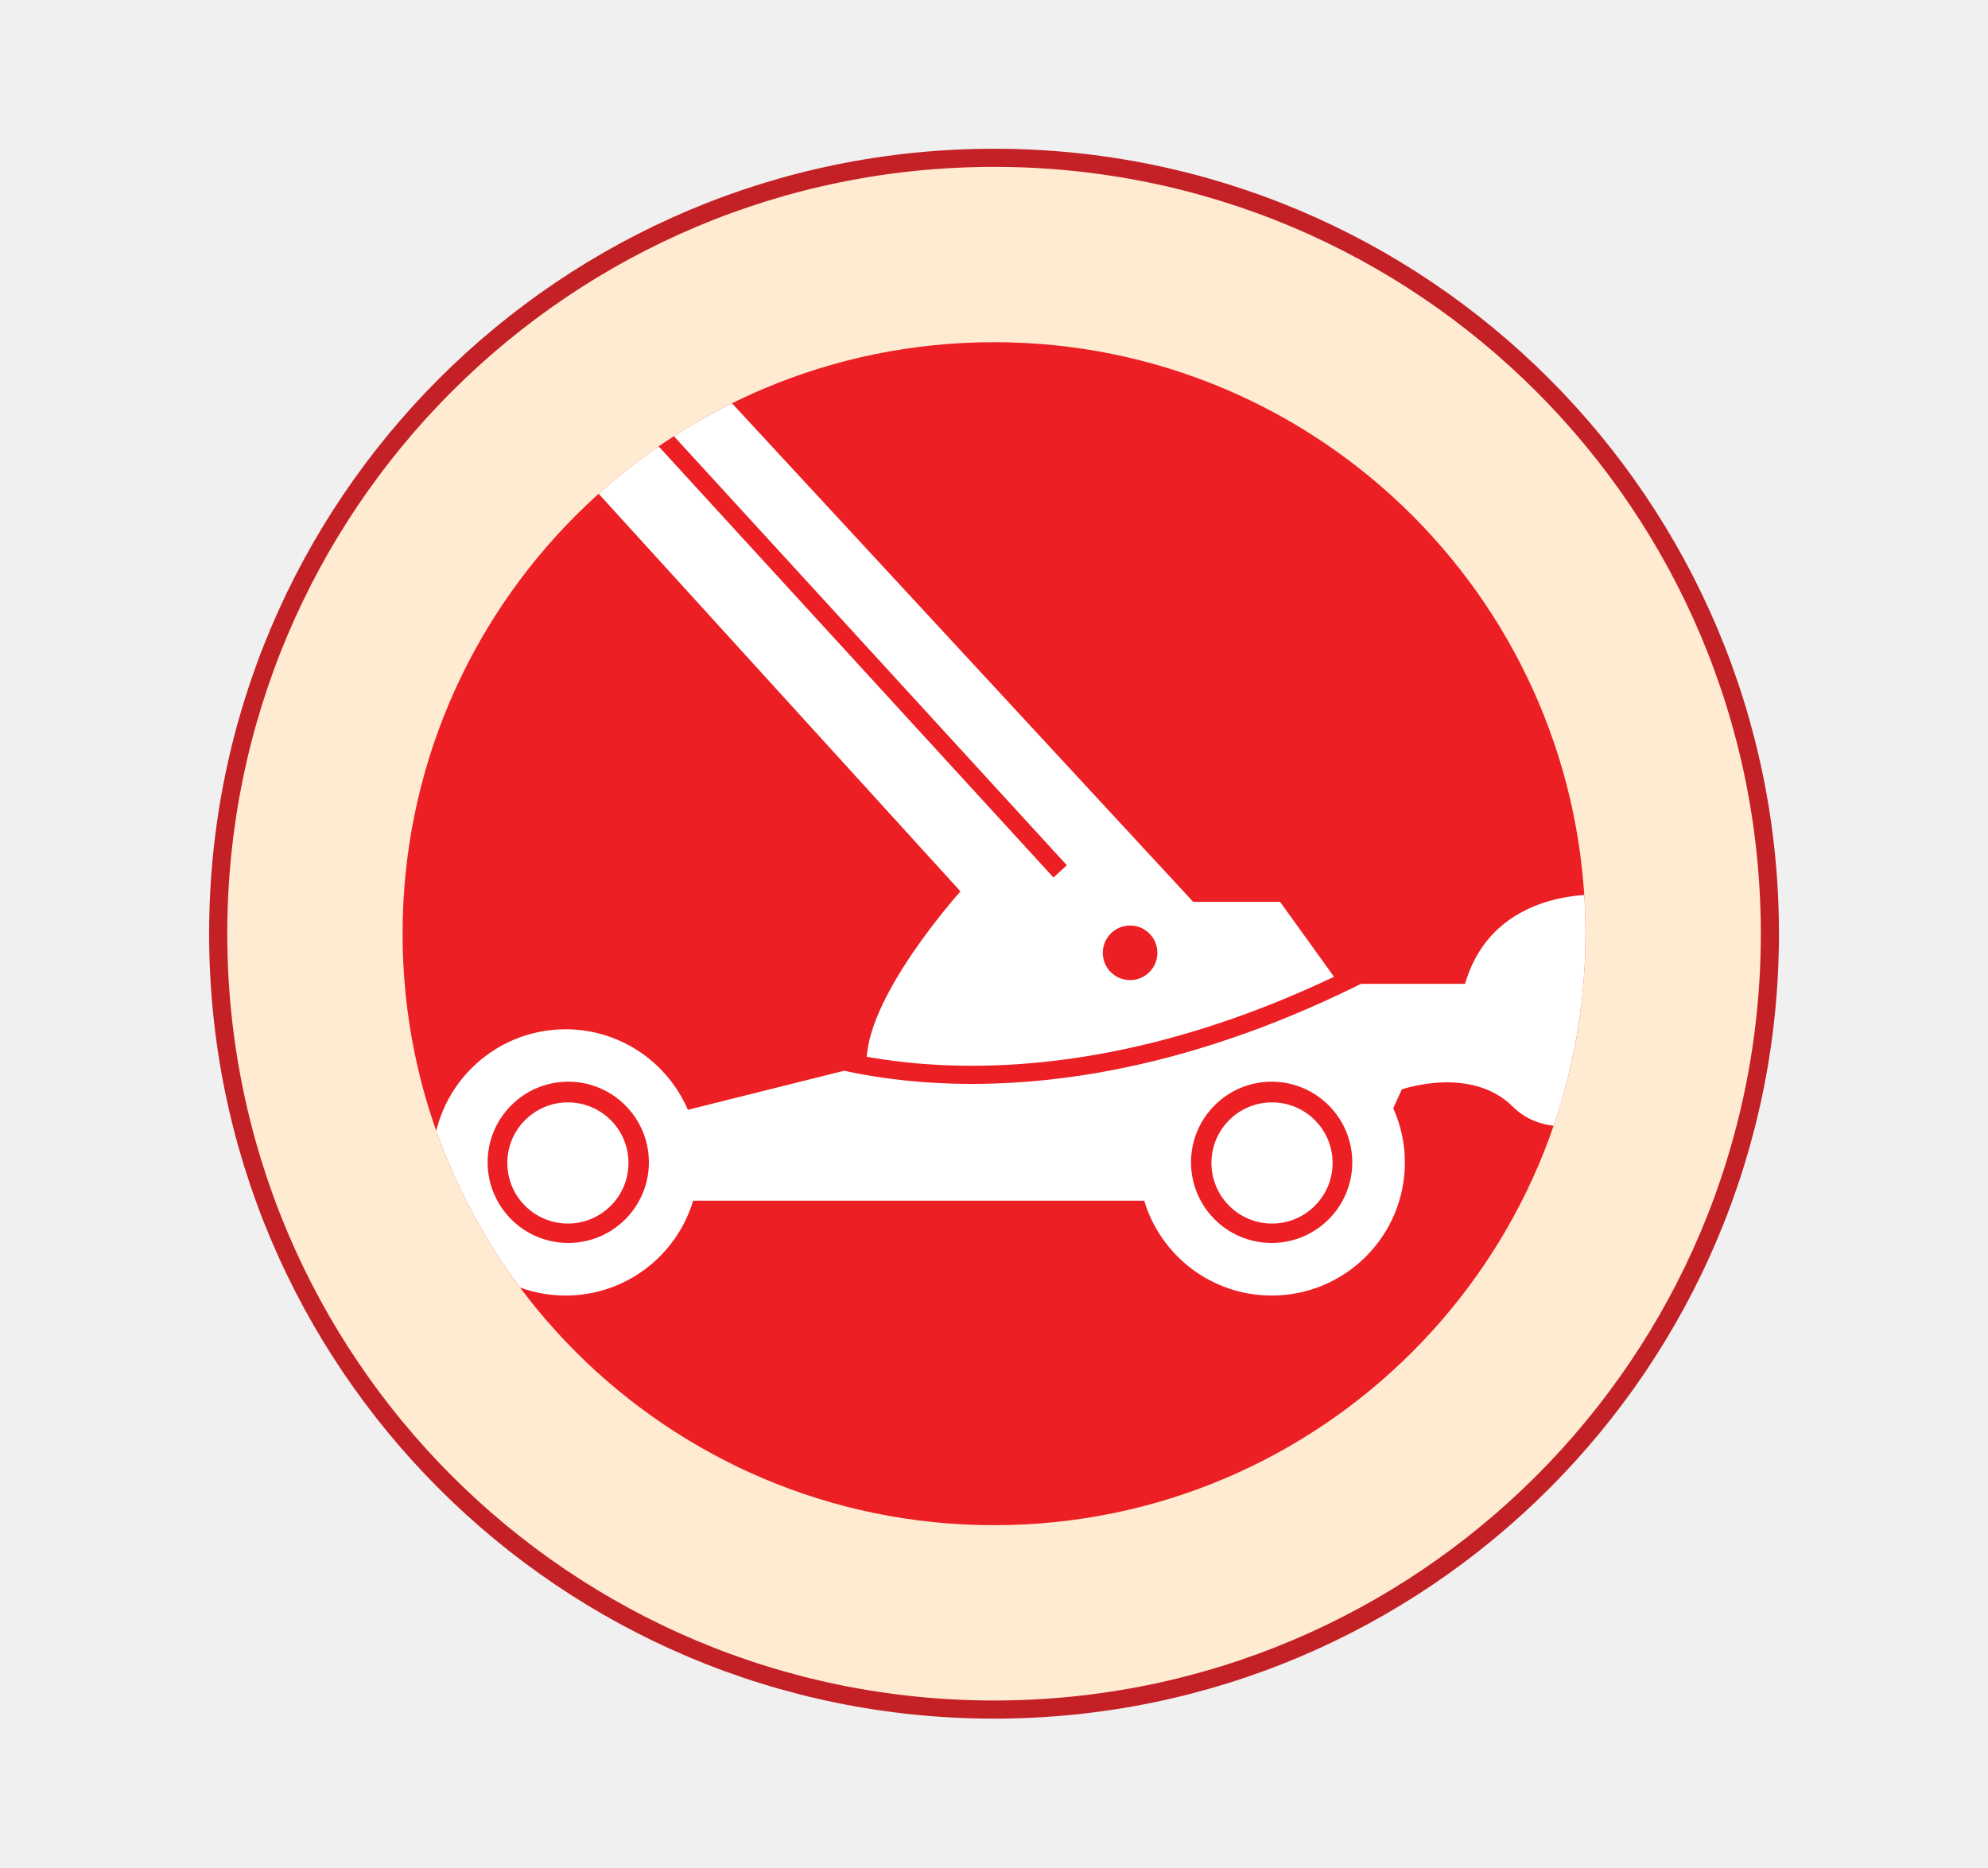
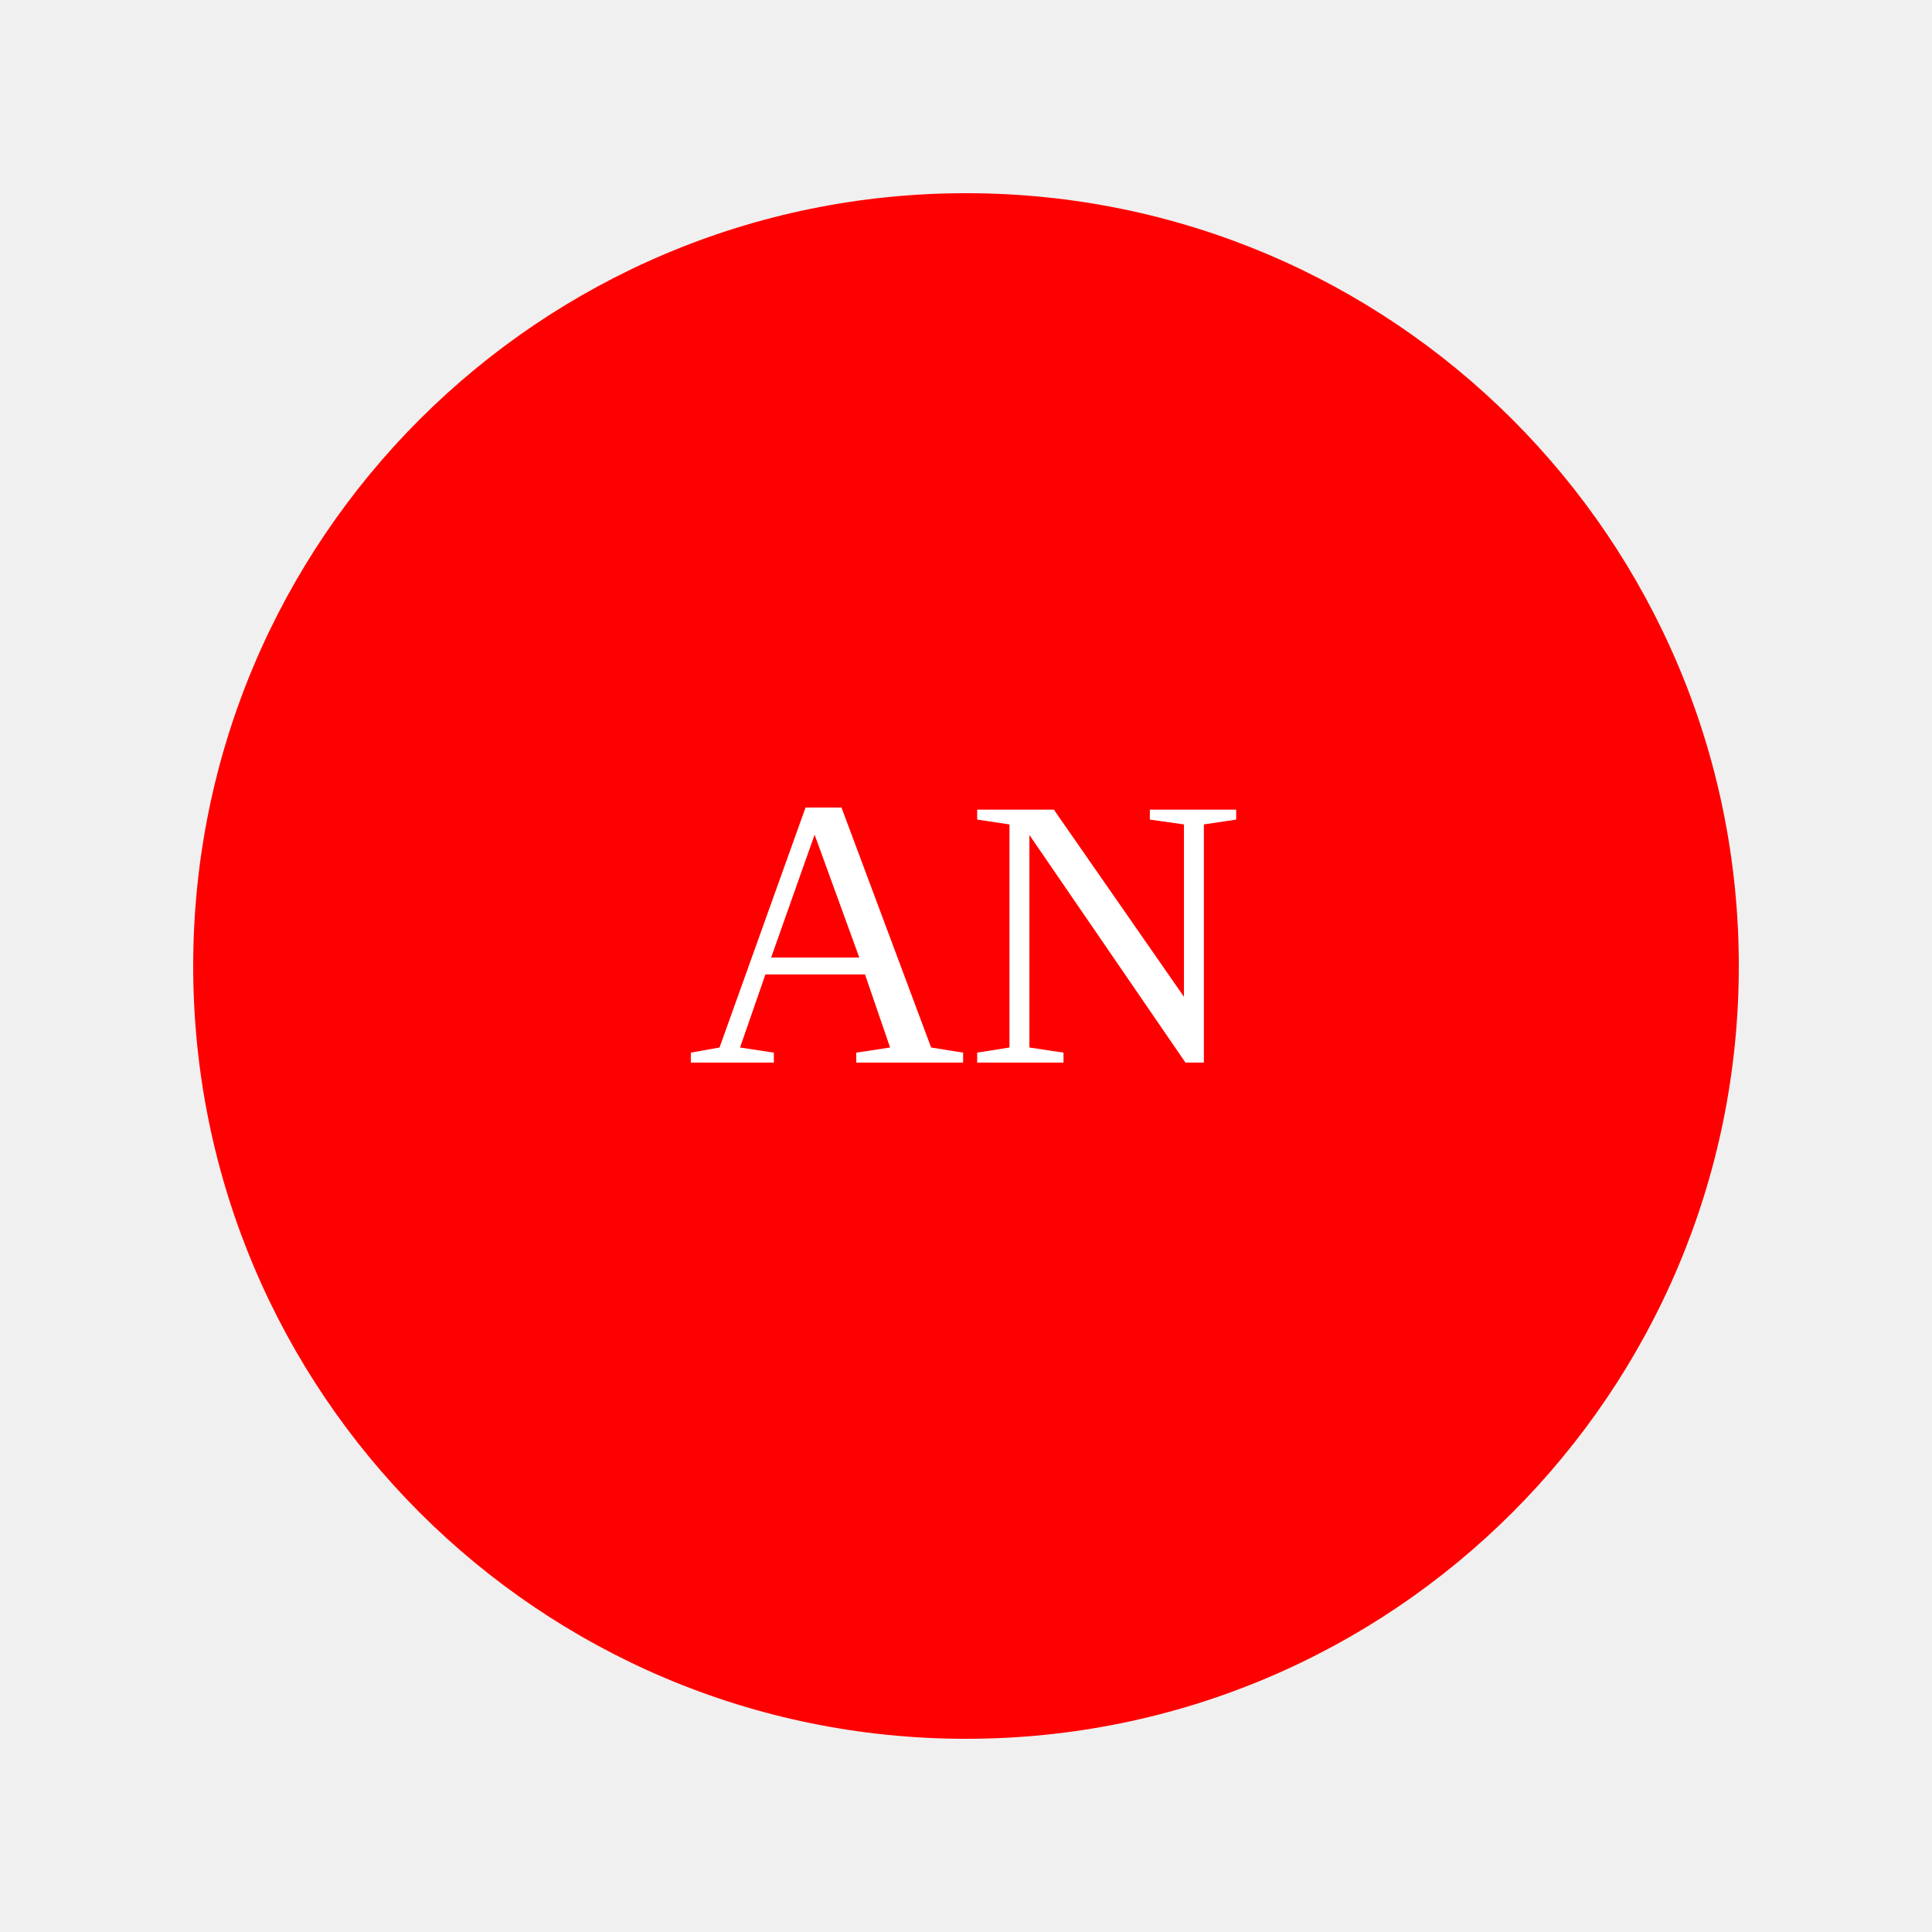
- <svg xmlns="http://www.w3.org/2000/svg" id="Layer_1" data-name="Layer 1" viewBox="0 0 219.21 205.9">
-   <defs>
-     <style>
-       .cls-1, .cls-2 {
-         fill: none;
-       }
- 
-       .cls-3 {
-         clip-path: url(#clippath);
-       }
- 
-       .cls-4 {
-         fill: #ec2024;
-       }
- 
-       .cls-5 {
-         fill: #fff;
-       }
- 
-       .cls-6 {
-         fill: #ffebd2;
-         stroke: #c42126;
-       }
- 
-       .cls-6, .cls-2 {
-         stroke-miterlimit: 10;
-         stroke-width: 2px;
-       }
- 
-       .cls-2 {
-         stroke: #ec2024;
-       }
-     </style>
-     <clipPath id="clippath">
-       <circle class="cls-1" cx="109.61" cy="102.95" r="65.22" />
-     </clipPath>
-   </defs>
-   <circle class="cls-6" cx="109.61" cy="102.95" r="85.55" />
-   <circle class="cls-4" cx="109.61" cy="102.95" r="65.22" />
-   <g class="cls-3">
-     <path class="cls-5" d="M176.85,98.67s-12.14-1.1-15.3,9.81h-13.89l-6.51-9.04h-9.58l-53.24-57.55-14.94,9.67,42.52,46.73s-10.72,11.87-10.34,19.15l-19.72,4.93c-2.25-5.22-7.44-8.88-13.48-8.88-8.11,0-14.68,6.57-14.68,14.68s6.57,14.68,14.68,14.68c6.64,0,12.24-4.41,14.06-10.46h49.74c1.81,6.05,7.42,10.46,14.06,10.46,8.11,0,14.68-6.57,14.68-14.68,0-2.13-.46-4.14-1.28-5.97l.94-2.08s7.66-2.68,12.26,1.92c4.6,4.6,12.64,.38,12.64,.38l-2.61-23.75Zm-114.19,38.38c-4.91,0-8.89-3.98-8.89-8.89s3.98-8.89,8.89-8.89,8.89,3.98,8.89,8.89-3.98,8.89-8.89,8.89Zm77.56,0c-4.91,0-8.89-3.98-8.89-8.89s3.98-8.89,8.89-8.89,8.89,3.98,8.89,8.89-3.98,8.89-8.89,8.89Z" />
-     <line class="cls-2" x1="64.33" y1="38.68" x2="116.9" y2="96.08" />
-     <path class="cls-2" d="M82.85,113.31c2.74,2.08,29.83,14.08,70.16-7.47" />
-     <circle class="cls-4" cx="124.61" cy="105.06" r="3.01" />
-     <circle class="cls-5" cx="62.62" cy="128.23" r="6.68" />
-     <circle class="cls-5" cx="140.26" cy="128.23" r="6.68" />
-   </g>
+ <svg xmlns="http://www.w3.org/2000/svg" width="100" height="100">
+   <circle cx="50" cy="50" r="40" fill="red" />
+   <text x="50" y="55" font-size="20" text-anchor="middle" fill="white">AN</text>
</svg>
